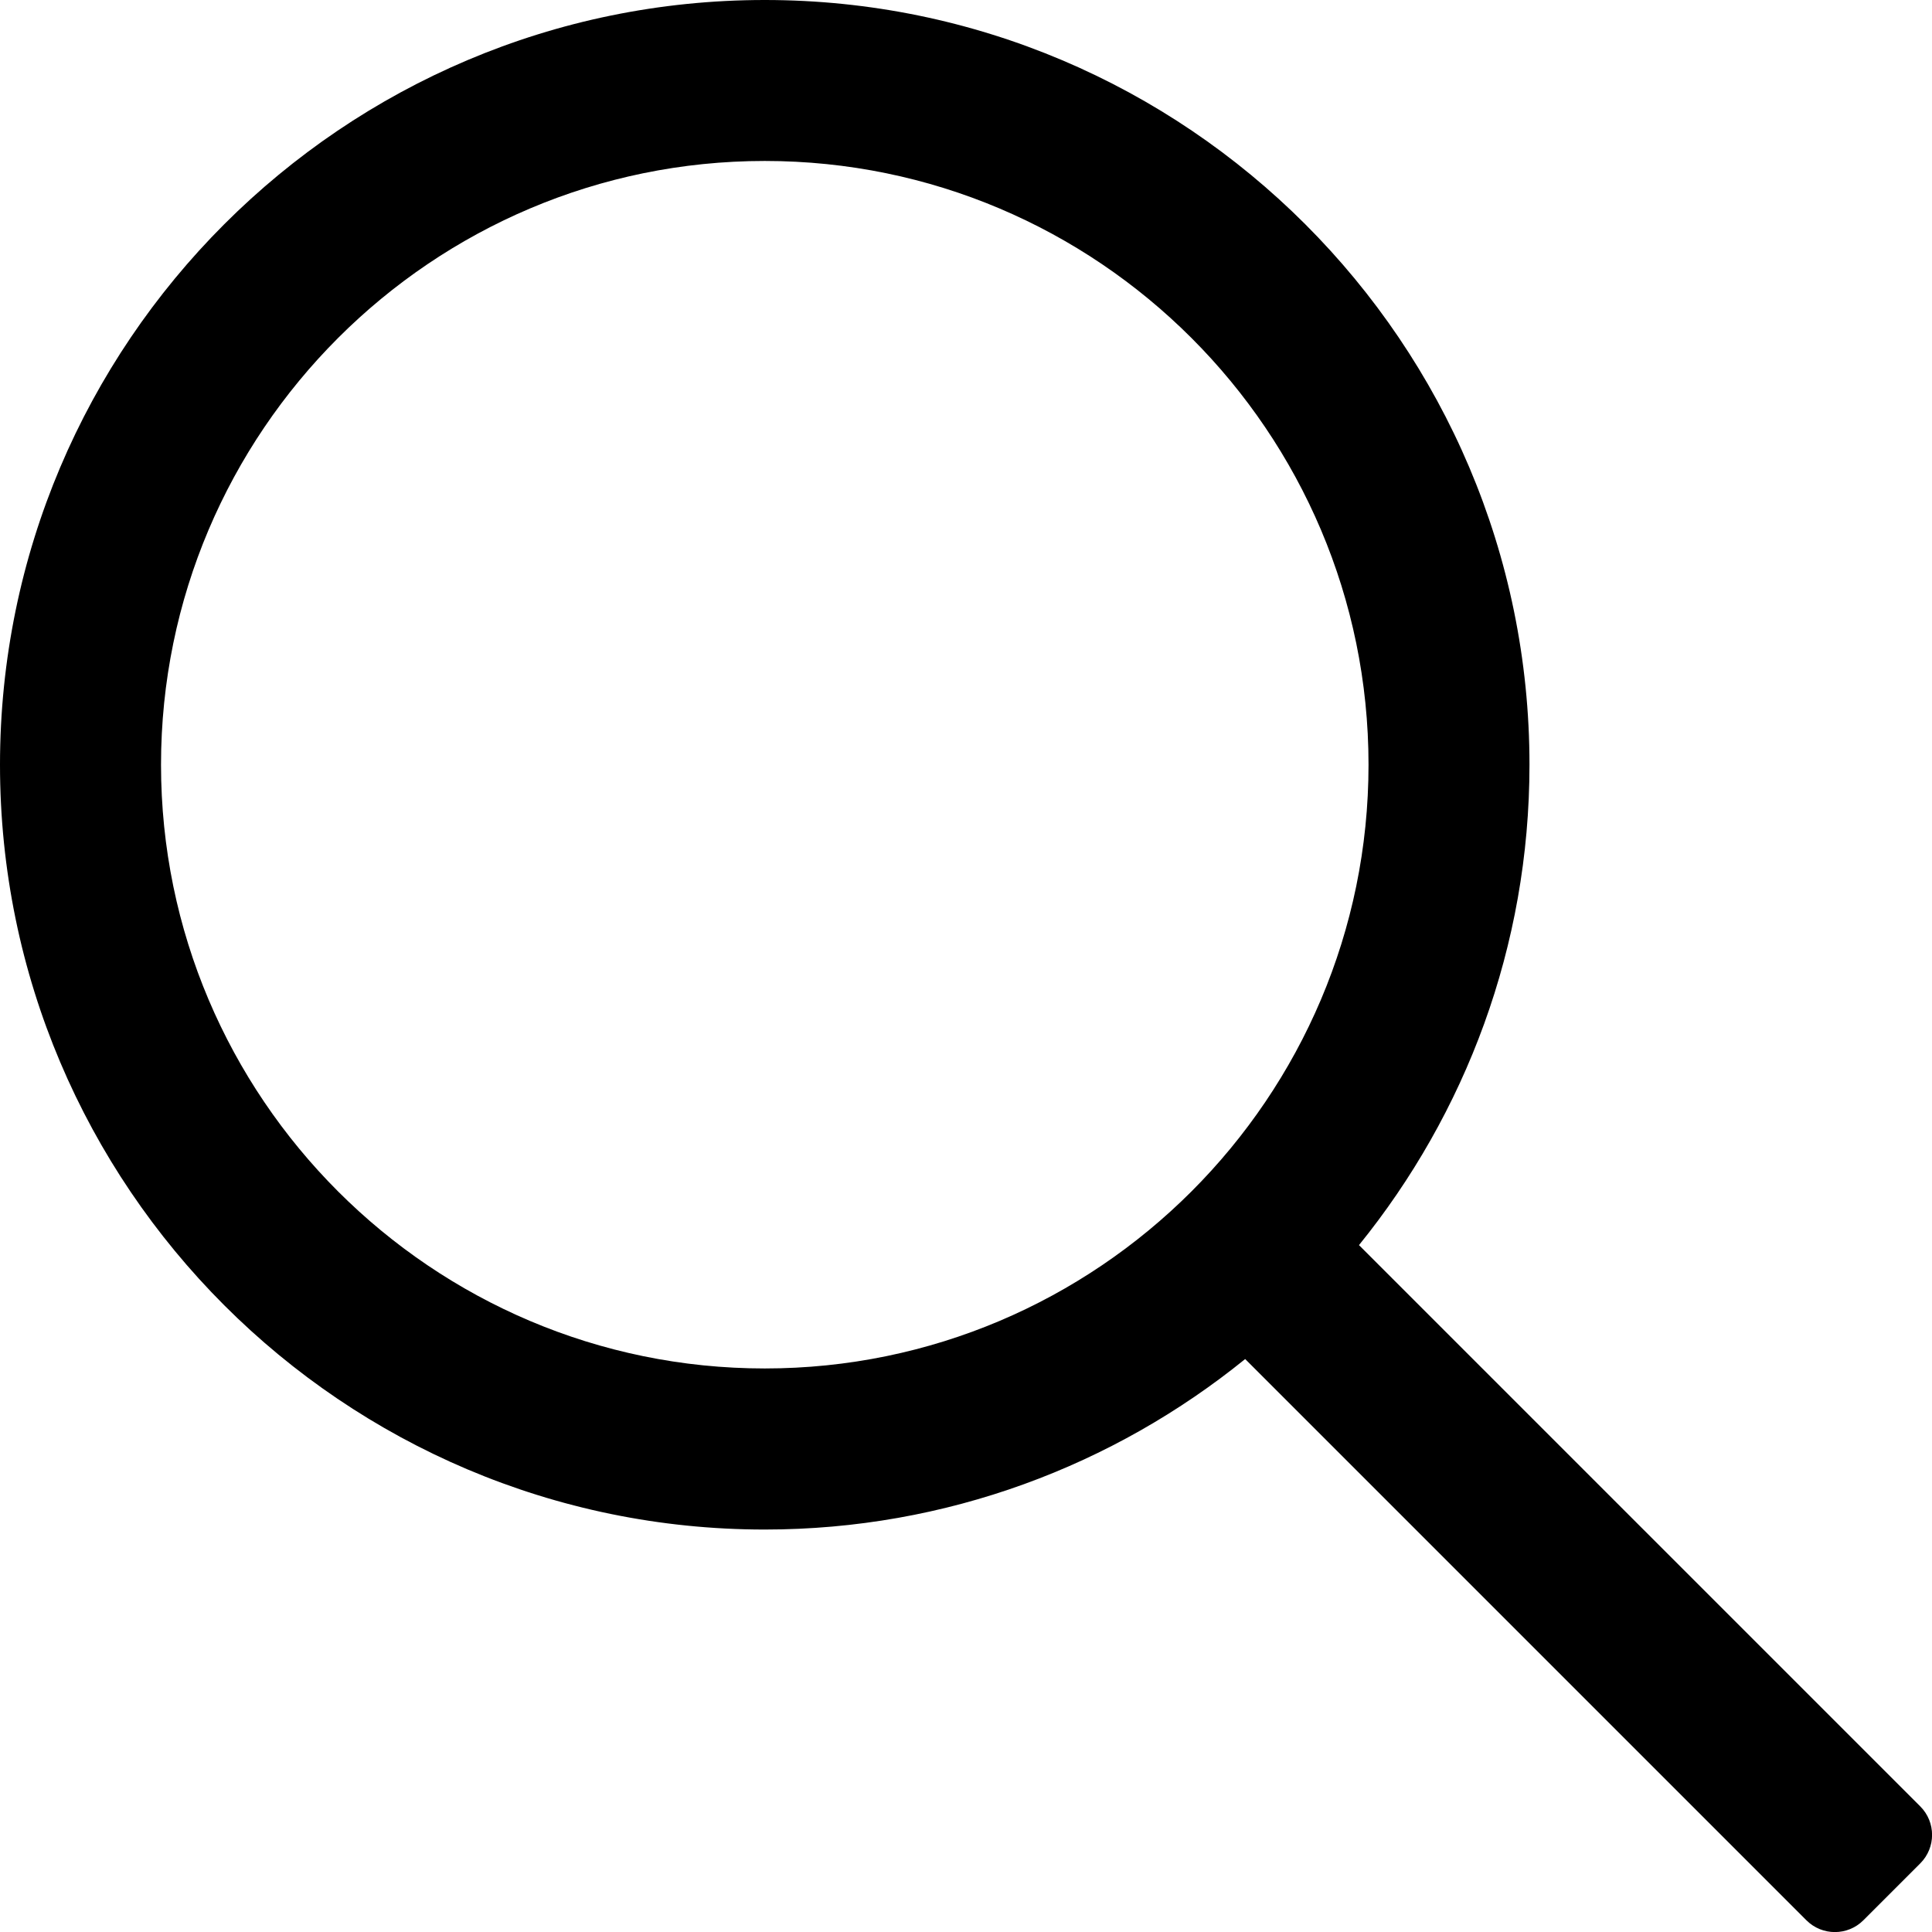
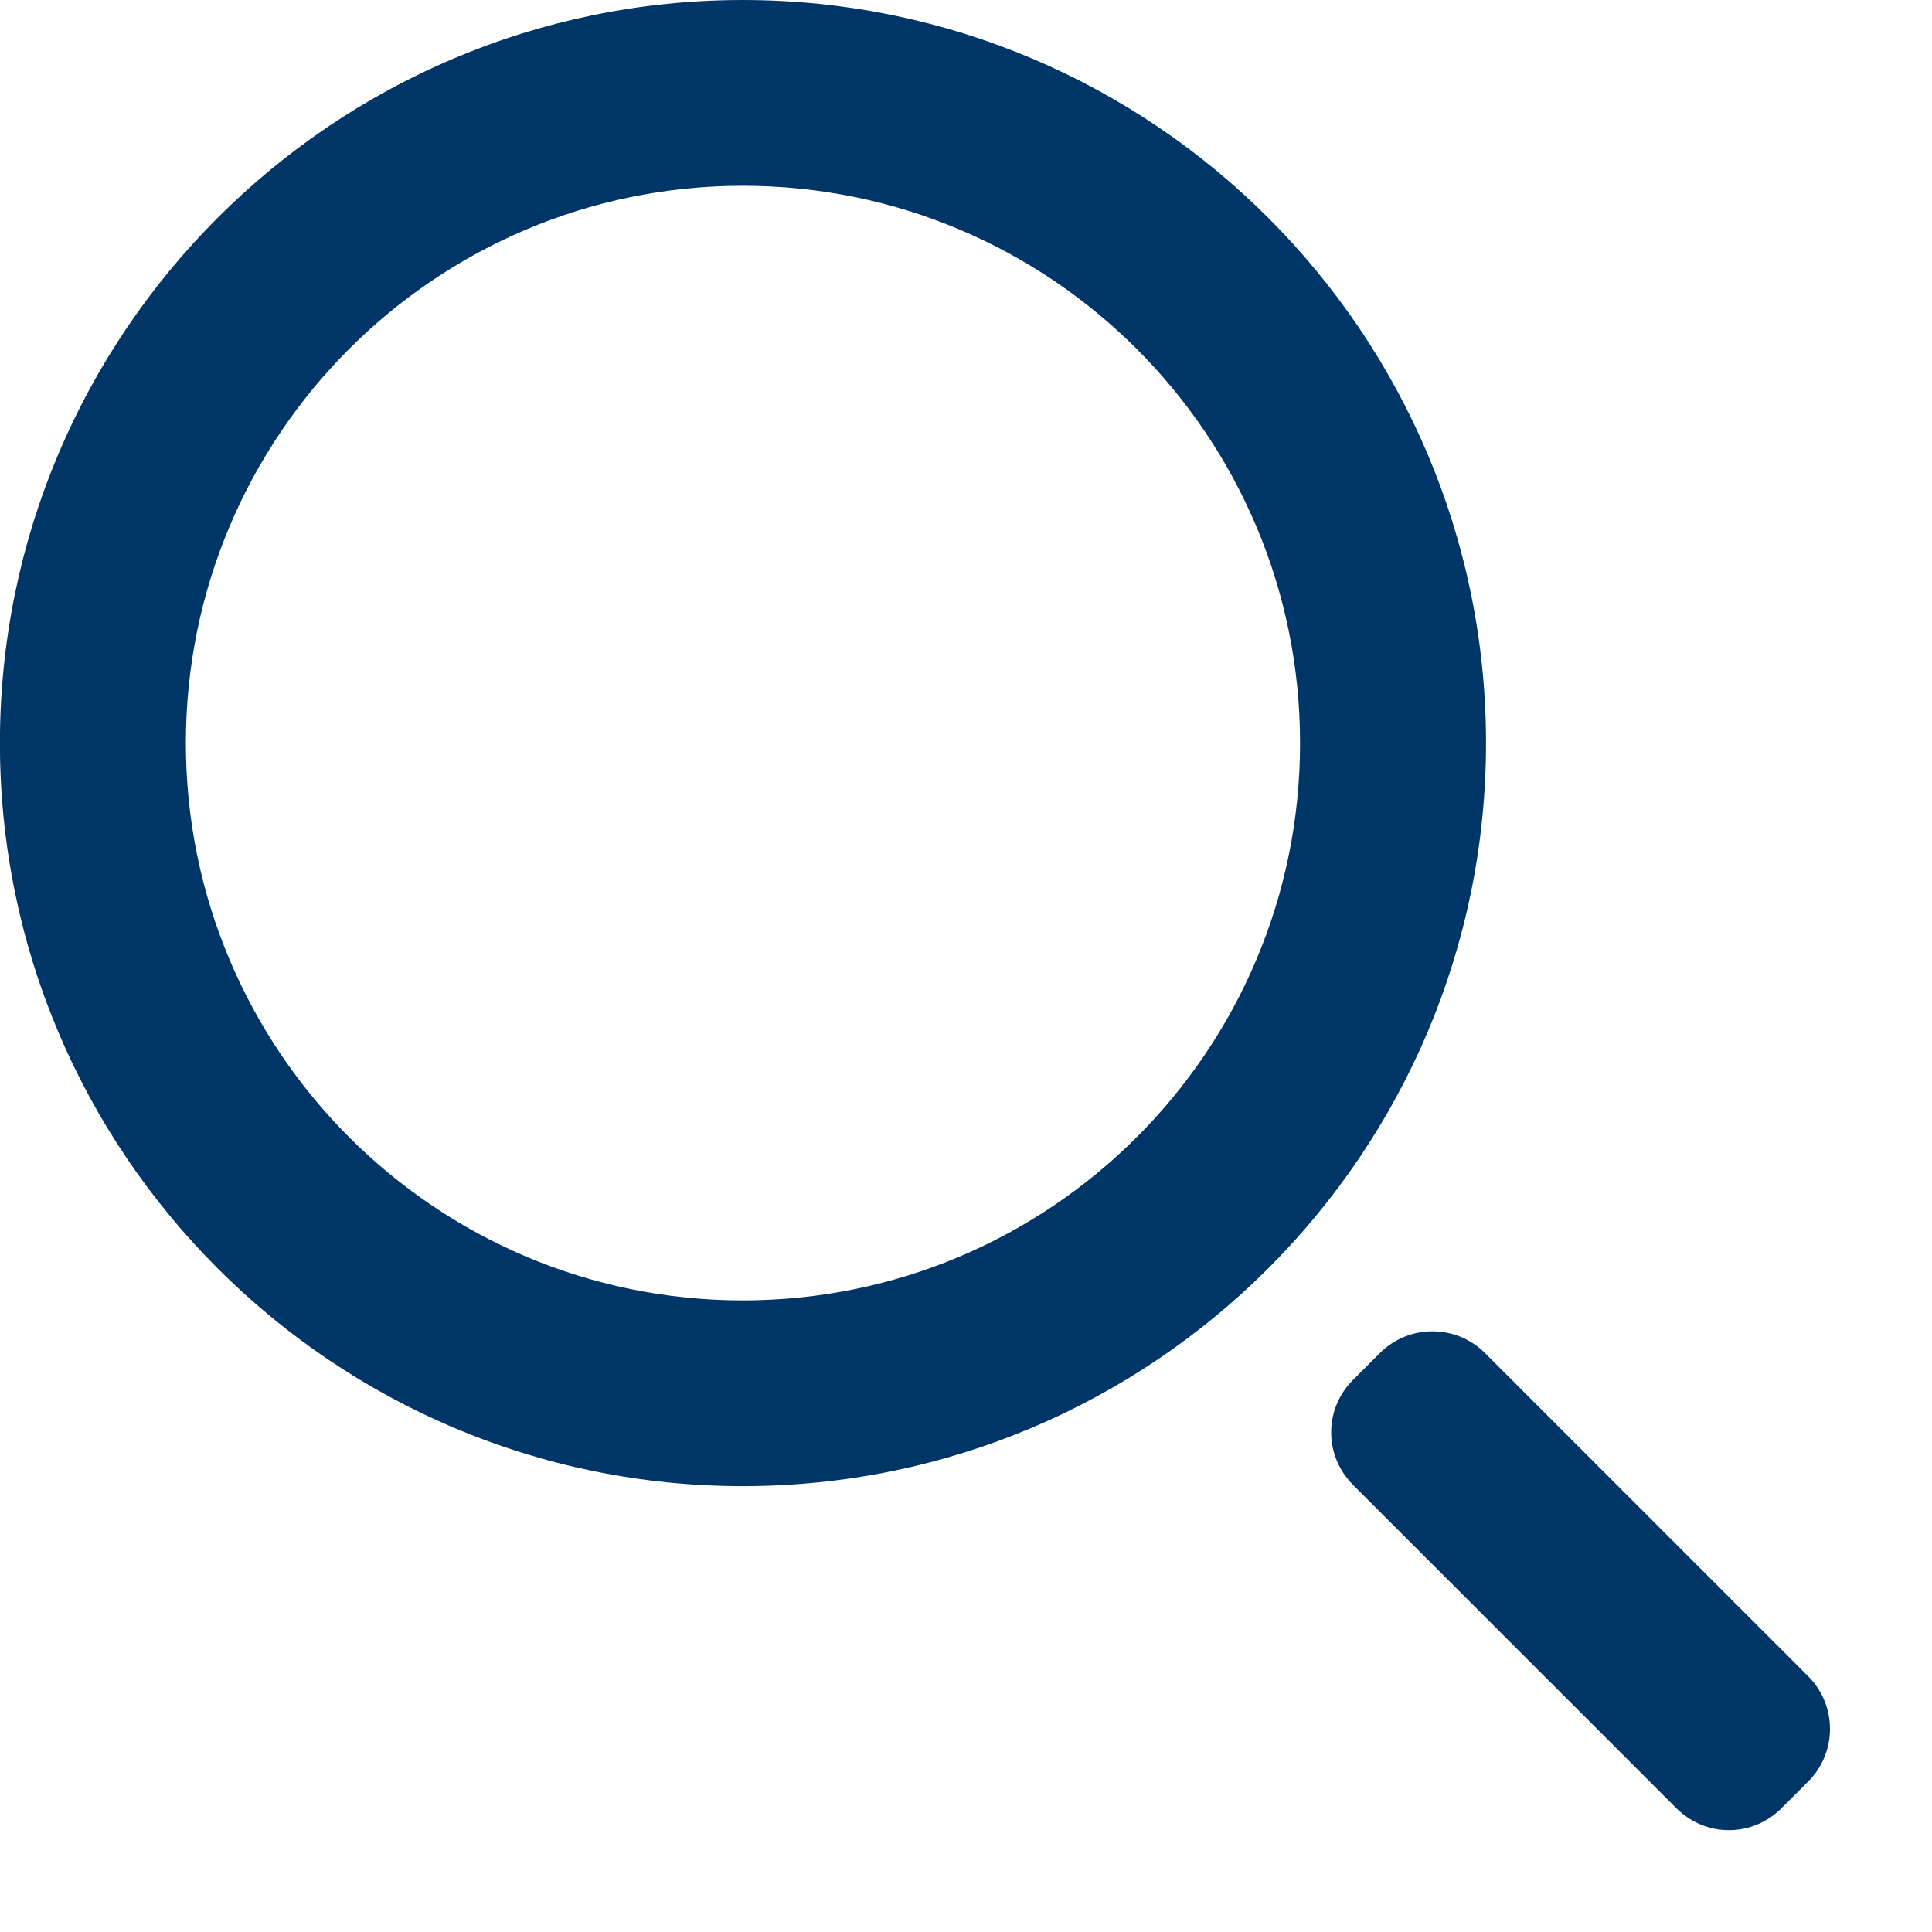
- <svg xmlns="http://www.w3.org/2000/svg" viewBox="0 0 32 32" fill-rule="evenodd" clip-rule="evenodd" stroke-linejoin="round" stroke-miterlimit="2">
-   <path d="M31.805 29.919l-9.296-9.296c1.763-2.177 2.824-4.944 2.824-7.957C25.333 5.682 19.651 0 12.667 0 5.682 0 0 5.682 0 12.667c0 6.984 5.682 12.667 12.667 12.667 3.013 0 5.78-1.061 7.957-2.824l9.296 9.296a.667.667 0 00.943 0l.943-.943a.667.667 0 000-.943zm-19.138-7.253c-5.514 0-10-4.486-10-10 0-5.514 4.486-10 10-10s10 4.486 10 10c0 5.514-4.486 10-10 10z" fill-rule="nonzero" />
+ <svg xmlns="http://www.w3.org/2000/svg" viewBox="0 0 26 26" fill-rule="evenodd" clip-rule="evenodd" stroke-linejoin="round" stroke-miterlimit="2">
+   <g transform="matrix(1,0,0,1,-4839.5,-170.96) matrix(1,0,0,3.35782,3655.13,100.732)">
+     <g id="Suche" transform="matrix(1,0,0,1,66.9301,-0.869895)">
+       <path d="M1292.18,89.273C1300.32,89.273 1306.93,96.101 1306.93,104.51C1306.93,112.92 1300.32,119.747 1292.18,119.747C1284.05,119.747 1277.44,112.92 1277.44,104.51C1277.44,96.101 1284.05,89.273 1292.18,89.273ZM1292.18,93.082C1298.29,93.082 1303.24,98.203 1303.24,104.51C1303.24,110.817 1298.29,115.938 1292.18,115.938C1286.08,115.938 1281.13,110.817 1281.13,104.51C1281.13,98.203 1286.08,93.082 1292.18,93.082Z" fill="#003567" transform="matrix(0.678168,0,0,0.195452,251.12,4.33611)" />
+       <path d="M1305.15,119.251C1305.15,118.185 1304.7,117.322 1304.15,117.322C1303.98,117.322 1303.81,117.322 1303.64,117.322C1303.08,117.322 1302.64,118.185 1302.64,119.251C1302.64,122.275 1302.64,128.097 1302.64,131.121C1302.64,132.187 1303.08,133.05 1303.64,133.05C1303.81,133.05 1303.98,133.05 1304.15,133.05C1304.7,133.05 1305.15,132.187 1305.15,131.121C1305.15,128.097 1305.15,122.275 1305.15,119.251Z" fill="#003567" transform="matrix(0.707107,-0.210585,0.366541,0.10916,170.833,289.035)" />
+     </g>
+   </g>
</svg>
